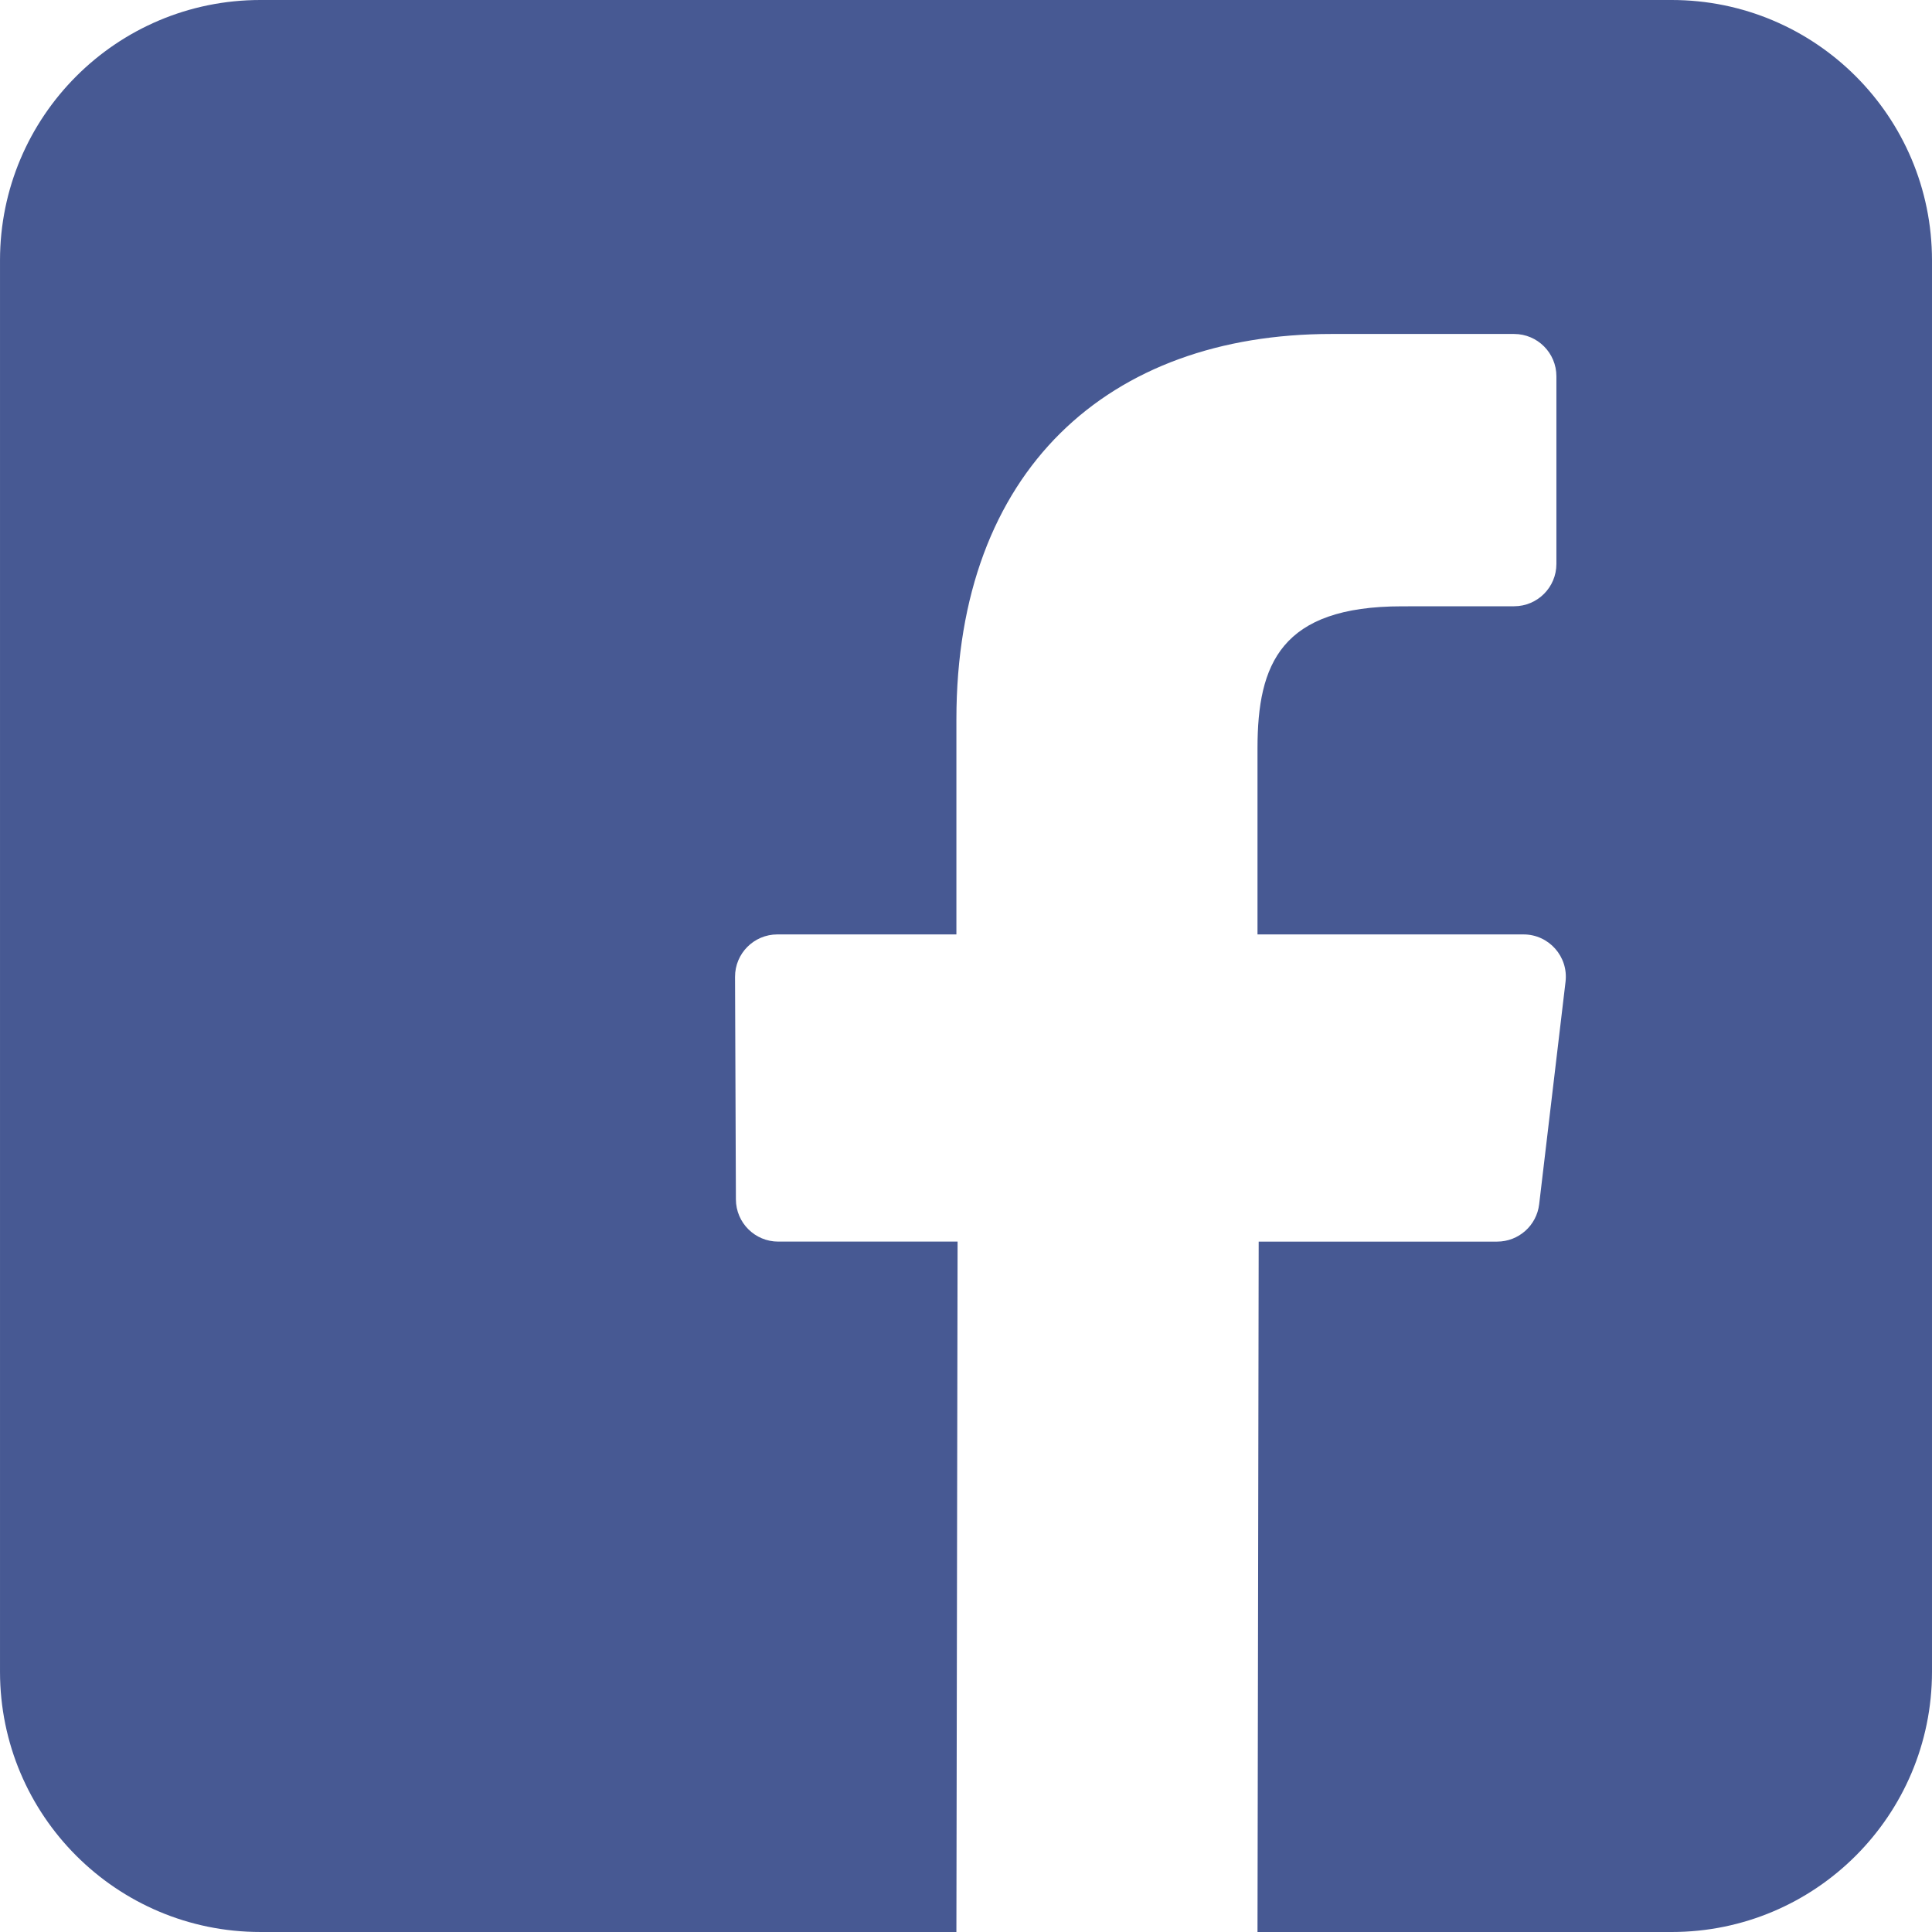
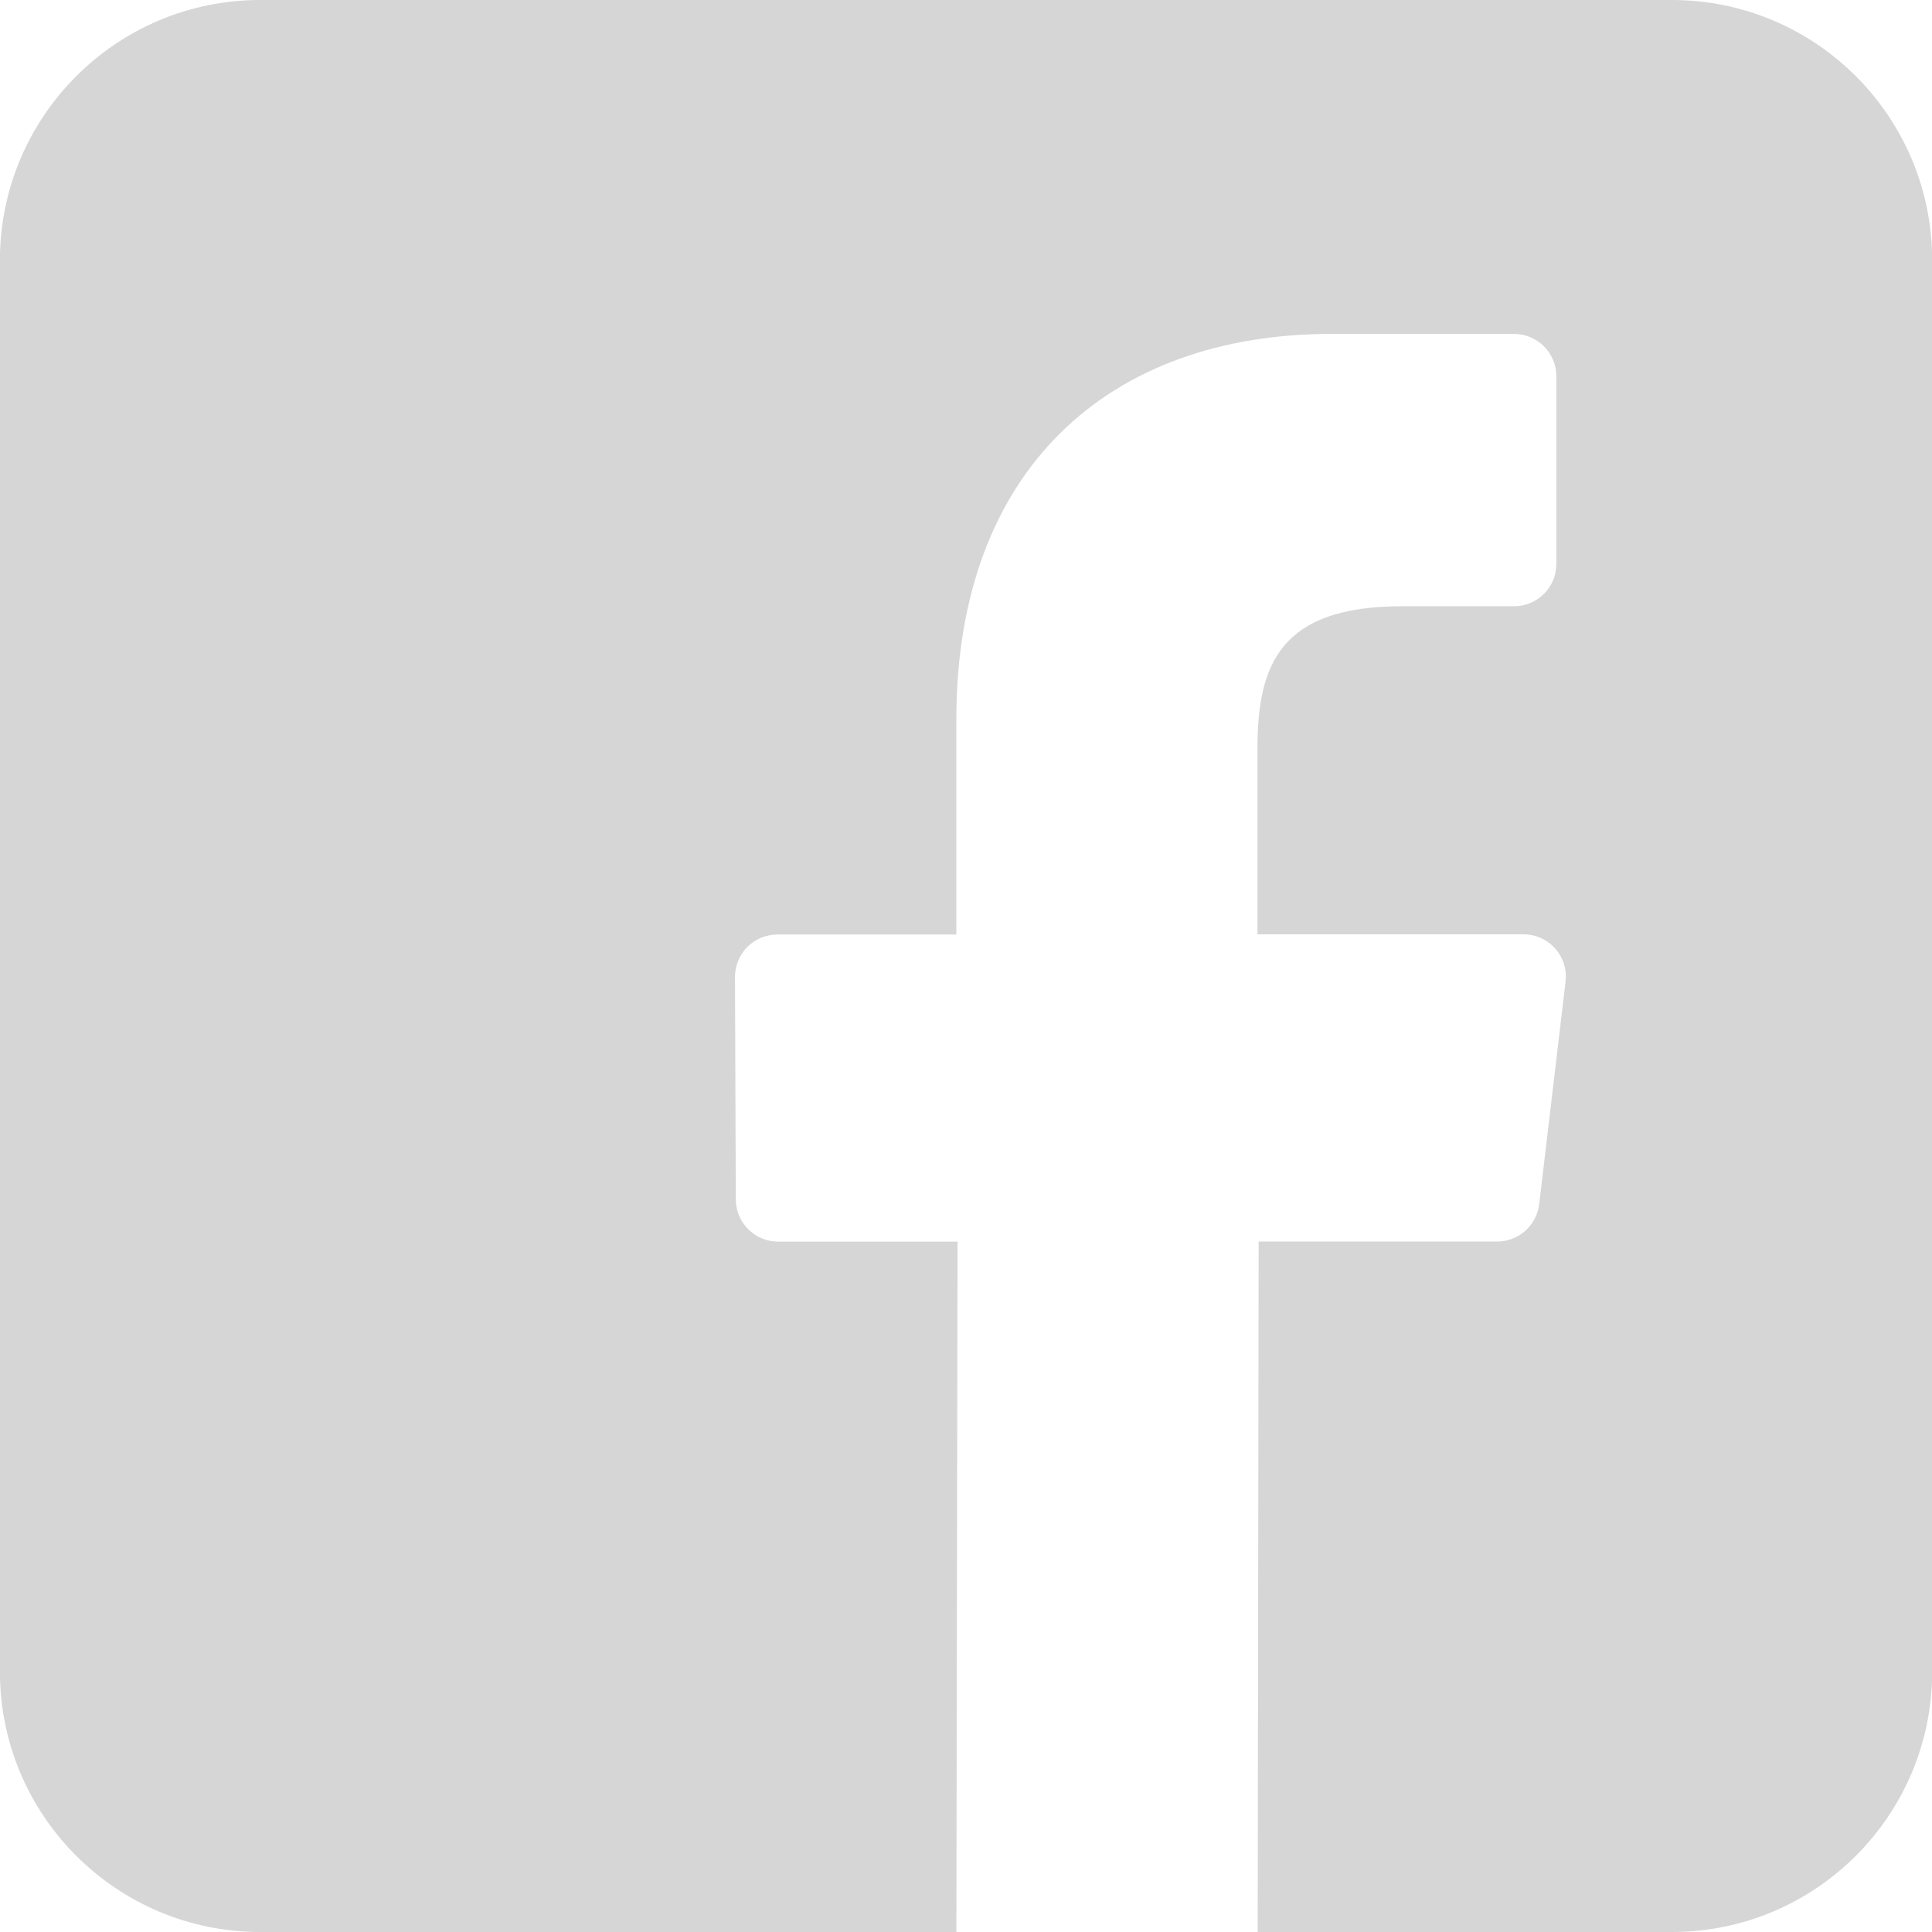
- <svg xmlns="http://www.w3.org/2000/svg" version="1.1" id="Layer_1" x="0px" y="0px" viewBox="0 0 408.788 408.788" style="enable-background:new 0 0 408.788 408.788;" xml:space="preserve">
-   <path style="fill:#475993;" d="M353.701,0H55.087C24.665,0,0.002,24.662,0.002,55.085v298.616c0,30.423,24.662,55.085,55.085,55.085  h147.275l0.251-146.078h-37.951c-4.932,0-8.935-3.988-8.954-8.92l-0.182-47.087c-0.019-4.959,3.996-8.989,8.955-8.989h37.882  v-45.498c0-52.8,32.247-81.55,79.348-81.55h38.65c4.945,0,8.955,4.009,8.955,8.955v39.704c0,4.944-4.007,8.952-8.95,8.955  l-23.719,0.011c-25.615,0-30.575,12.172-30.575,30.035v39.389h56.285c5.363,0,9.524,4.683,8.892,10.009l-5.581,47.087  c-0.534,4.506-4.355,7.901-8.892,7.901h-50.453l-0.251,146.078h87.631c30.422,0,55.084-24.662,55.084-55.084V55.085  C408.786,24.662,384.124,0,353.701,0z" />
-   <g>
- </g>
-   <g>
- </g>
-   <g>
- </g>
-   <g>
- </g>
-   <g>
- </g>
-   <g>
- </g>
-   <g>
- </g>
-   <g>
- </g>
-   <g>
- </g>
-   <g>
- </g>
-   <g>
- </g>
-   <g>
- </g>
-   <g>
- </g>
-   <g>
- </g>
-   <g>
- </g>
+ <svg xmlns="http://www.w3.org/2000/svg" width="45.927" height="45.928" viewBox="0 0 45.927 45.928">
+   <path id="facebook" d="M39.74,0H6.191A6.189,6.189,0,0,0,0,6.189v33.55a6.189,6.189,0,0,0,6.189,6.189H22.737l.028-16.412H18.5a1.006,1.006,0,0,1-1.006-1l-.02-5.29a1.006,1.006,0,0,1,1.006-1.01h4.256V17.1c0-5.932,3.623-9.162,8.915-9.162h4.342A1.006,1.006,0,0,1,37,8.945v4.461A1.006,1.006,0,0,1,36,14.412H33.33c-2.878,0-3.435,1.368-3.435,3.374v4.425h6.324a1.006,1.006,0,0,1,1,1.125l-.627,5.29a1.006,1.006,0,0,1-1,.888H29.923L29.9,45.928h9.845a6.189,6.189,0,0,0,6.189-6.189V6.189A6.189,6.189,0,0,0,39.74,0Z" transform="translate(-0.002)" fill="#d6d6d6" />
</svg>
